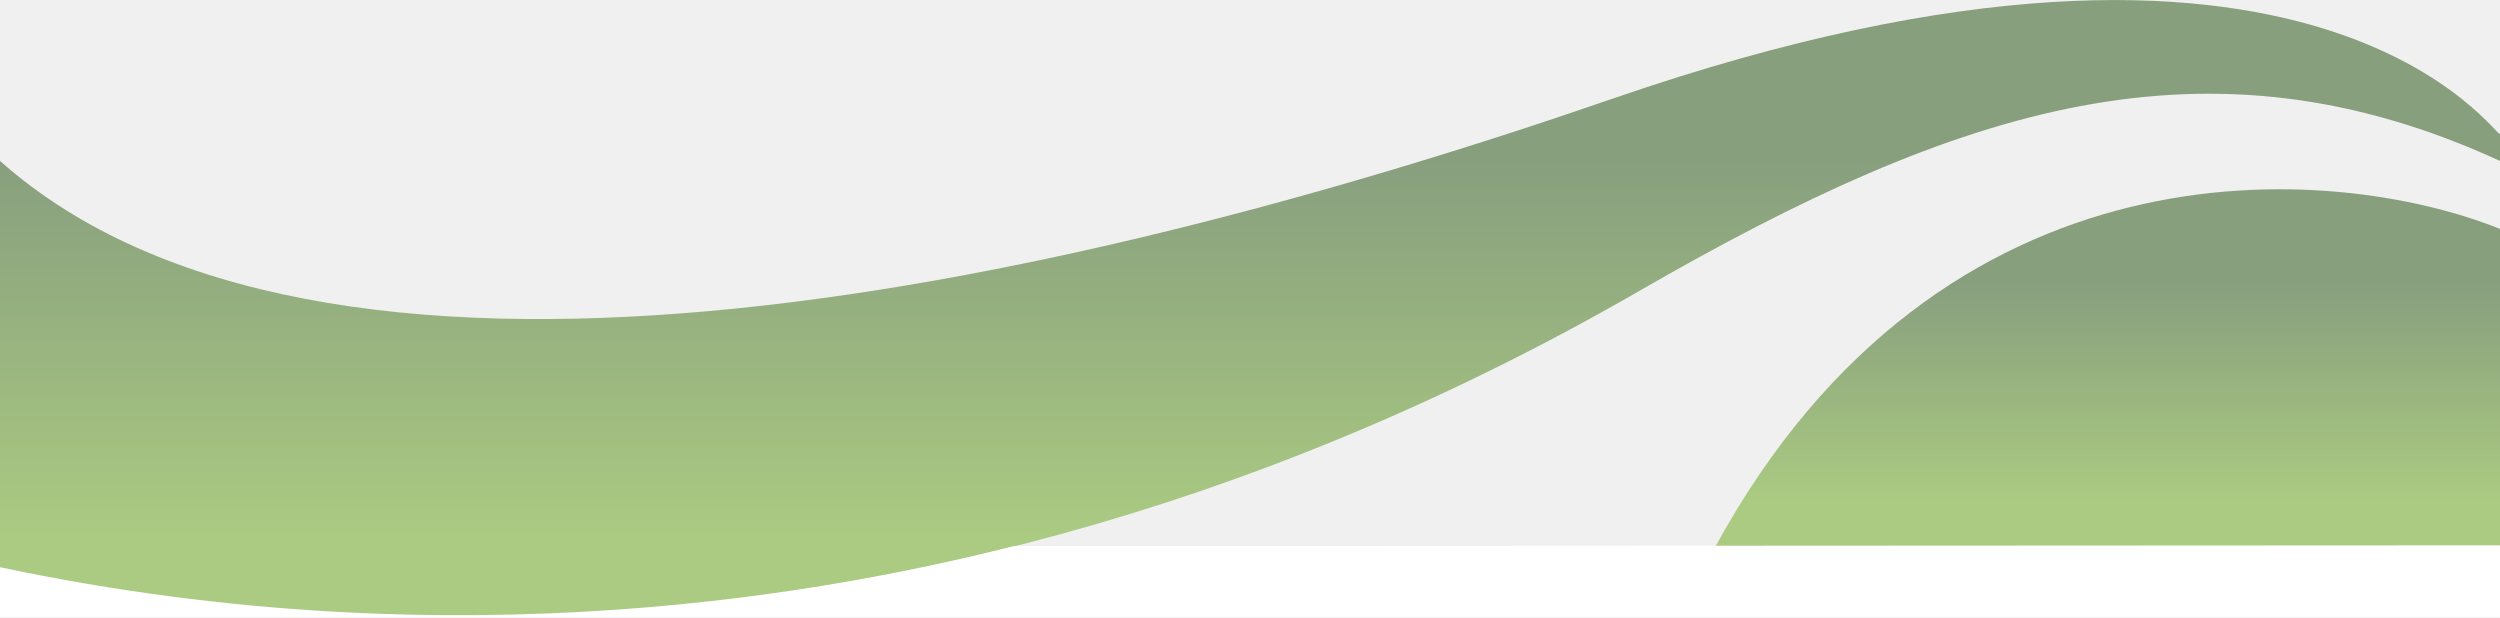
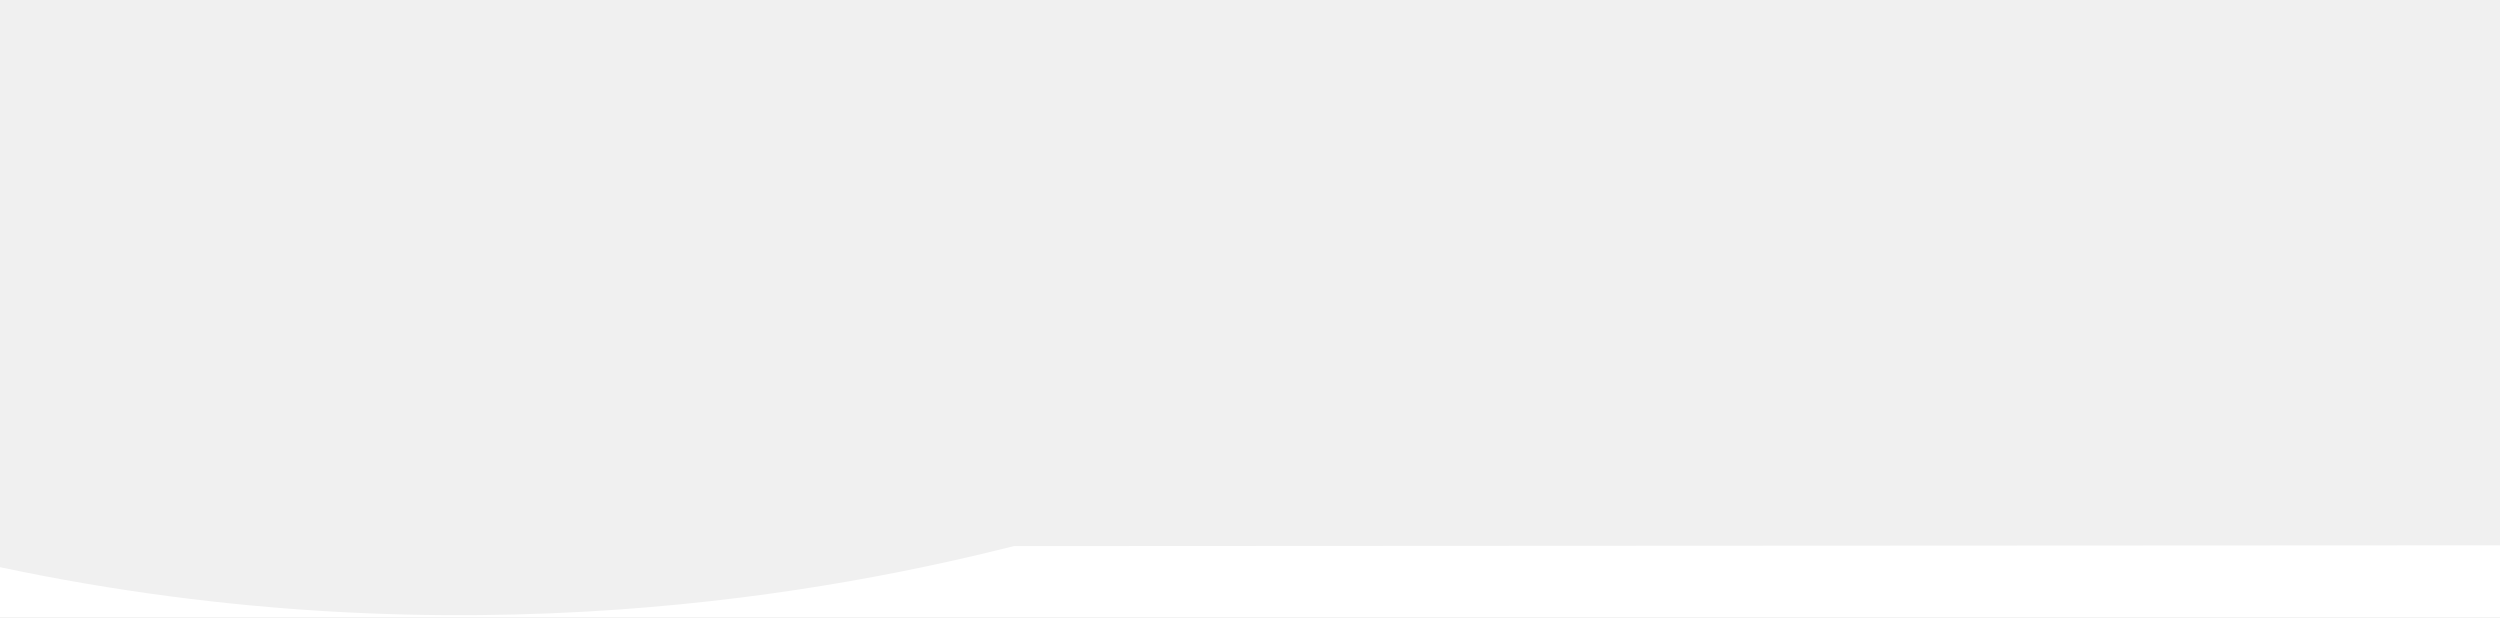
<svg xmlns="http://www.w3.org/2000/svg" width="1600" height="395" viewBox="0 0 1600 395" fill="none">
  <g clip-path="url(#clip0_54_228)">
-     <path opacity="0.6" d="M1032.5 63C1487 -94 1600 93 1600 85.5V103C1413 17.16 1255 67.5 1049.5 186C532.437 484.16 81.5 380 0 364.5V103C204.5 284.5 661.9 191.018 1032.5 63Z" fill="url(#paint0_linear_54_228)" />
-     <path opacity="0.6" d="M1098 349.5C1243.2 84.3 1493.17 103.667 1600 146.5V349.5H1098Z" fill="url(#paint1_linear_54_228)" />
+     <path class="bigline" opacity="0.6" d="M1032.5 63C1487 -94 1600 93 1600 85.5V103C1413 17.16 1255 67.5 1049.5 186C532.437 484.16 81.5 380 0 364.5V103C204.5 284.5 661.9 191.018 1032.5 63Z" fill="url(#paint0_linear_54_228)" />
+     <path class="bigCircle" opacity="0.6" d="M1098 349.5C1243.2 84.3 1493.17 103.667 1600 146.5V349.5H1098Z" fill="url(#paint1_linear_54_228)" />
    <path d="M649 349.5L1600 349V396H0V363C297 426 539.5 377 649 349.5Z" fill="white" />
  </g>
  <defs>
    <linearGradient id="paint0_linear_54_228" x1="800" y1="103.464" x2="800" y2="348.014" gradientUnits="userSpaceOnUse">
      <stop stop-color="#426932" />
      <stop offset="1" stop-color="#7EB338" />
    </linearGradient>
    <linearGradient id="paint1_linear_54_228" x1="1349" y1="180.991" x2="1349" y2="322.515" gradientUnits="userSpaceOnUse">
      <stop stop-color="#426932" />
      <stop offset="1" stop-color="#7EB338" />
    </linearGradient>
    <clipPath id="clip0_54_228">
      <rect width="1600" height="395" fill="white" />
    </clipPath>
+     <style>
+ 
+ .bigline{
+     animation: lineFade 2s ease-in-out forwards;
+     opacity: 0;
+     transform: translate(-5%, 5%) rotate(-1deg);
+ }
+ 
+ .bigCircle{
+     animation: circleFade 2s 0.5s ease-in-out forwards;
+     opacity: 0;
+     transform: translate(10%, 15%);
+ }
+ @keyframes lineFade {
+     to{
+         transform: translate(0%, 0%) rotate(0deg);
+         opacity: 0.6;
+     }
+ }
+ 
+ @keyframes circleFade {
+     to{
+         transform: translate(0%, 0%);
+         opacity: 0.6;
+     }
+ }
+ 
+ </style>
  </defs>
</svg>
